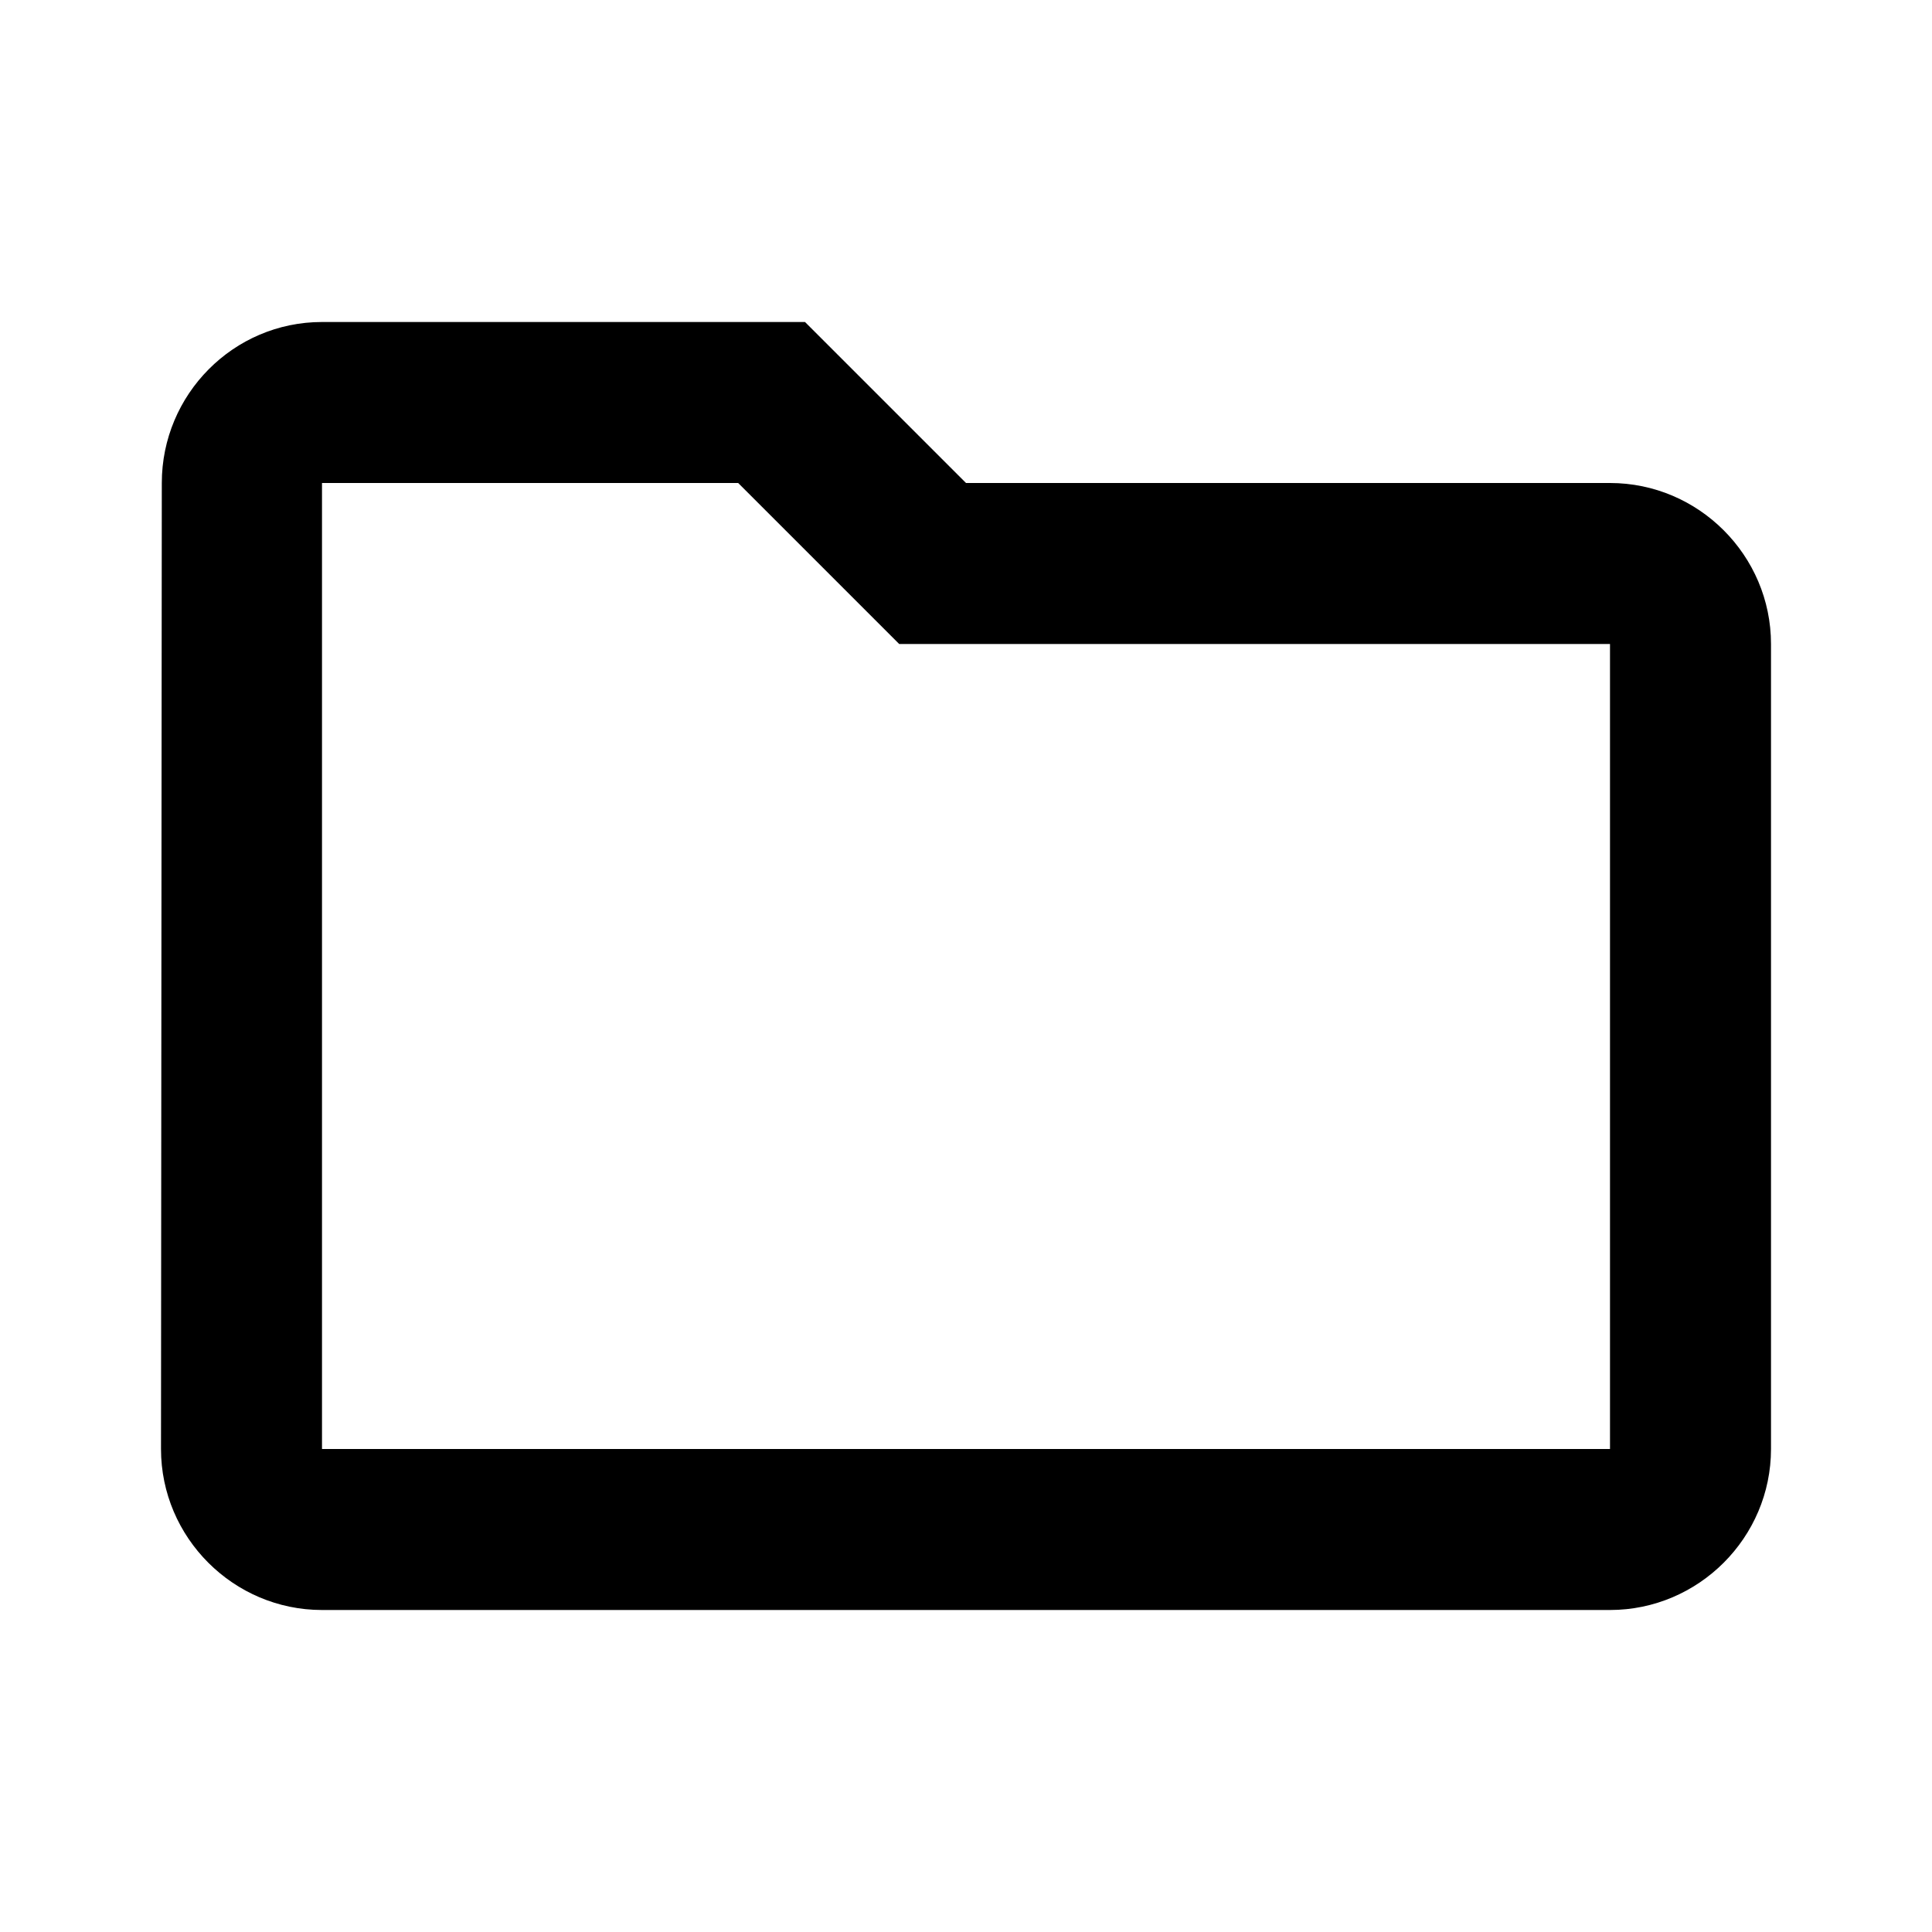
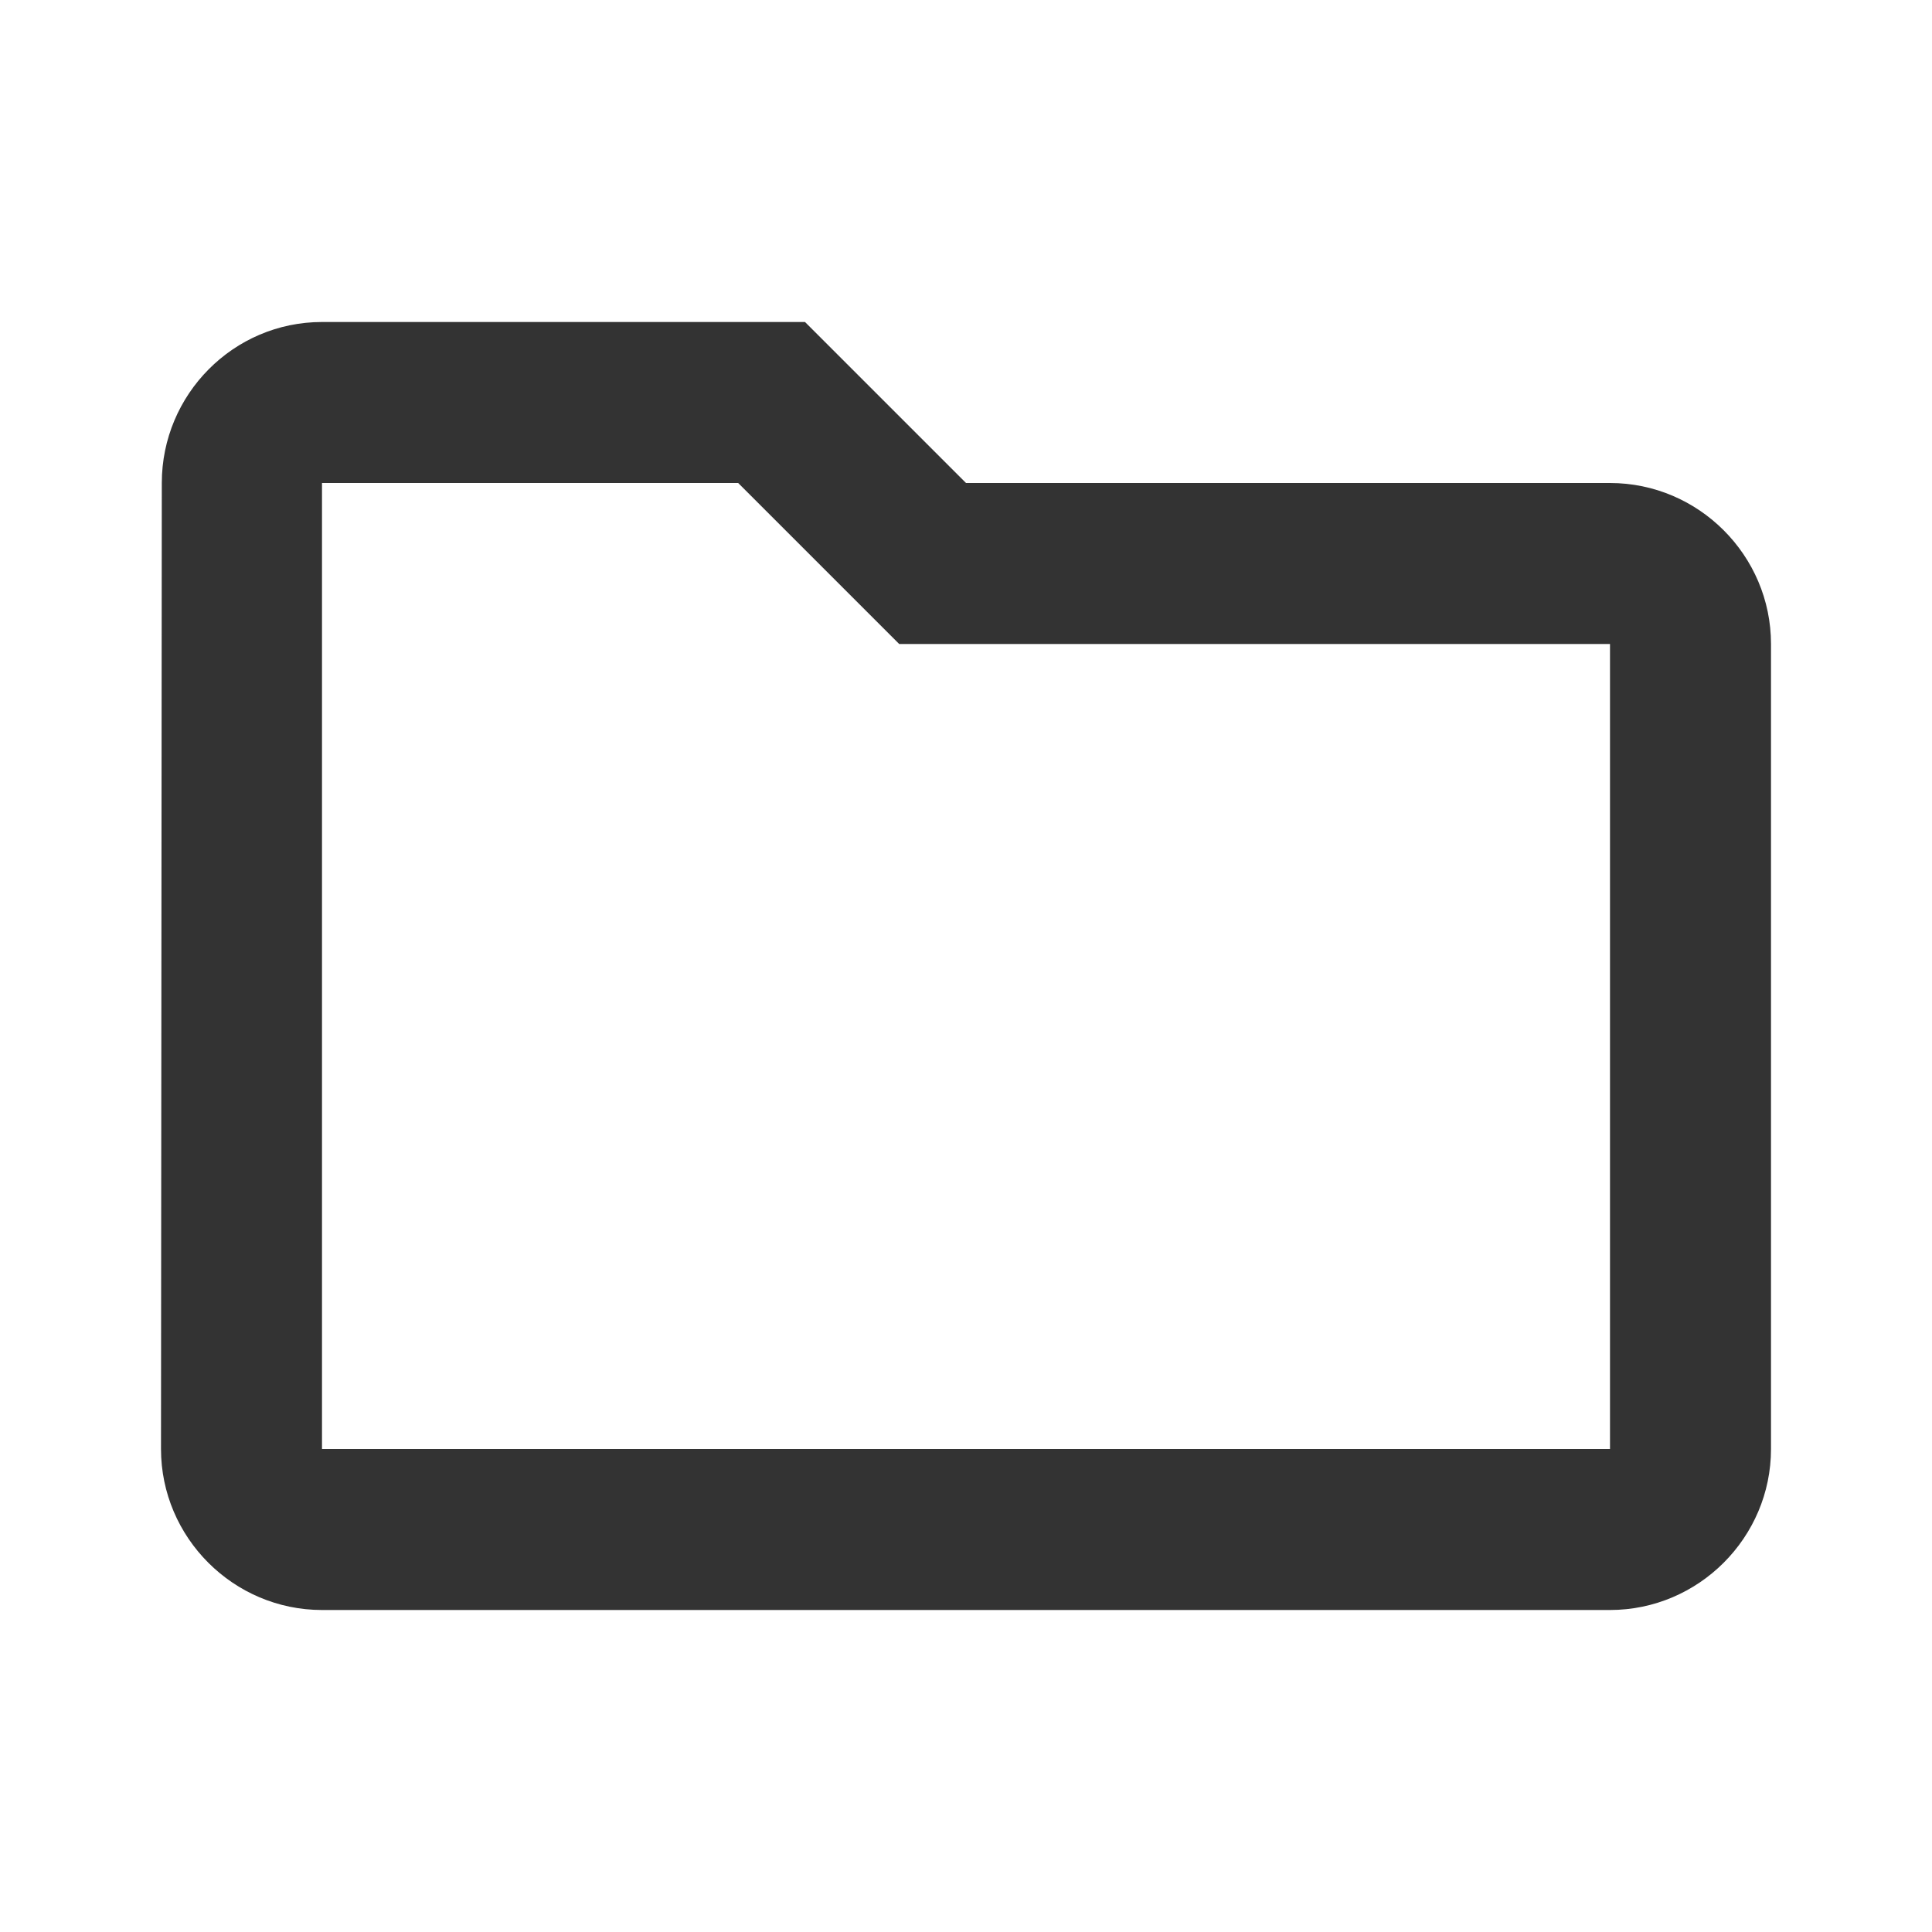
<svg xmlns="http://www.w3.org/2000/svg" width="24" height="24" viewBox="0 0 24 24" fill="none">
-   <path d="M9.17 6L11.17 8H20V18H4V6H9.17ZM10 4H4C2.9 4 2.01 4.9 2.01 6L2 18C2 19.1 2.9 20 4 20H20C21.1 20 22 19.1 22 18V8C22 6.9 21.1 6 20 6H12L10 4Z" fill="black" />
+   <path d="M9.17 6L11.17 8H20V18H4V6H9.17ZM10 4H4C2.9 4 2.01 4.9 2.01 6L2 18C2 19.1 2.9 20 4 20H20C21.1 20 22 19.1 22 18V8C22 6.9 21.1 6 20 6H12L10 4Z" fill="#333" />
</svg>
